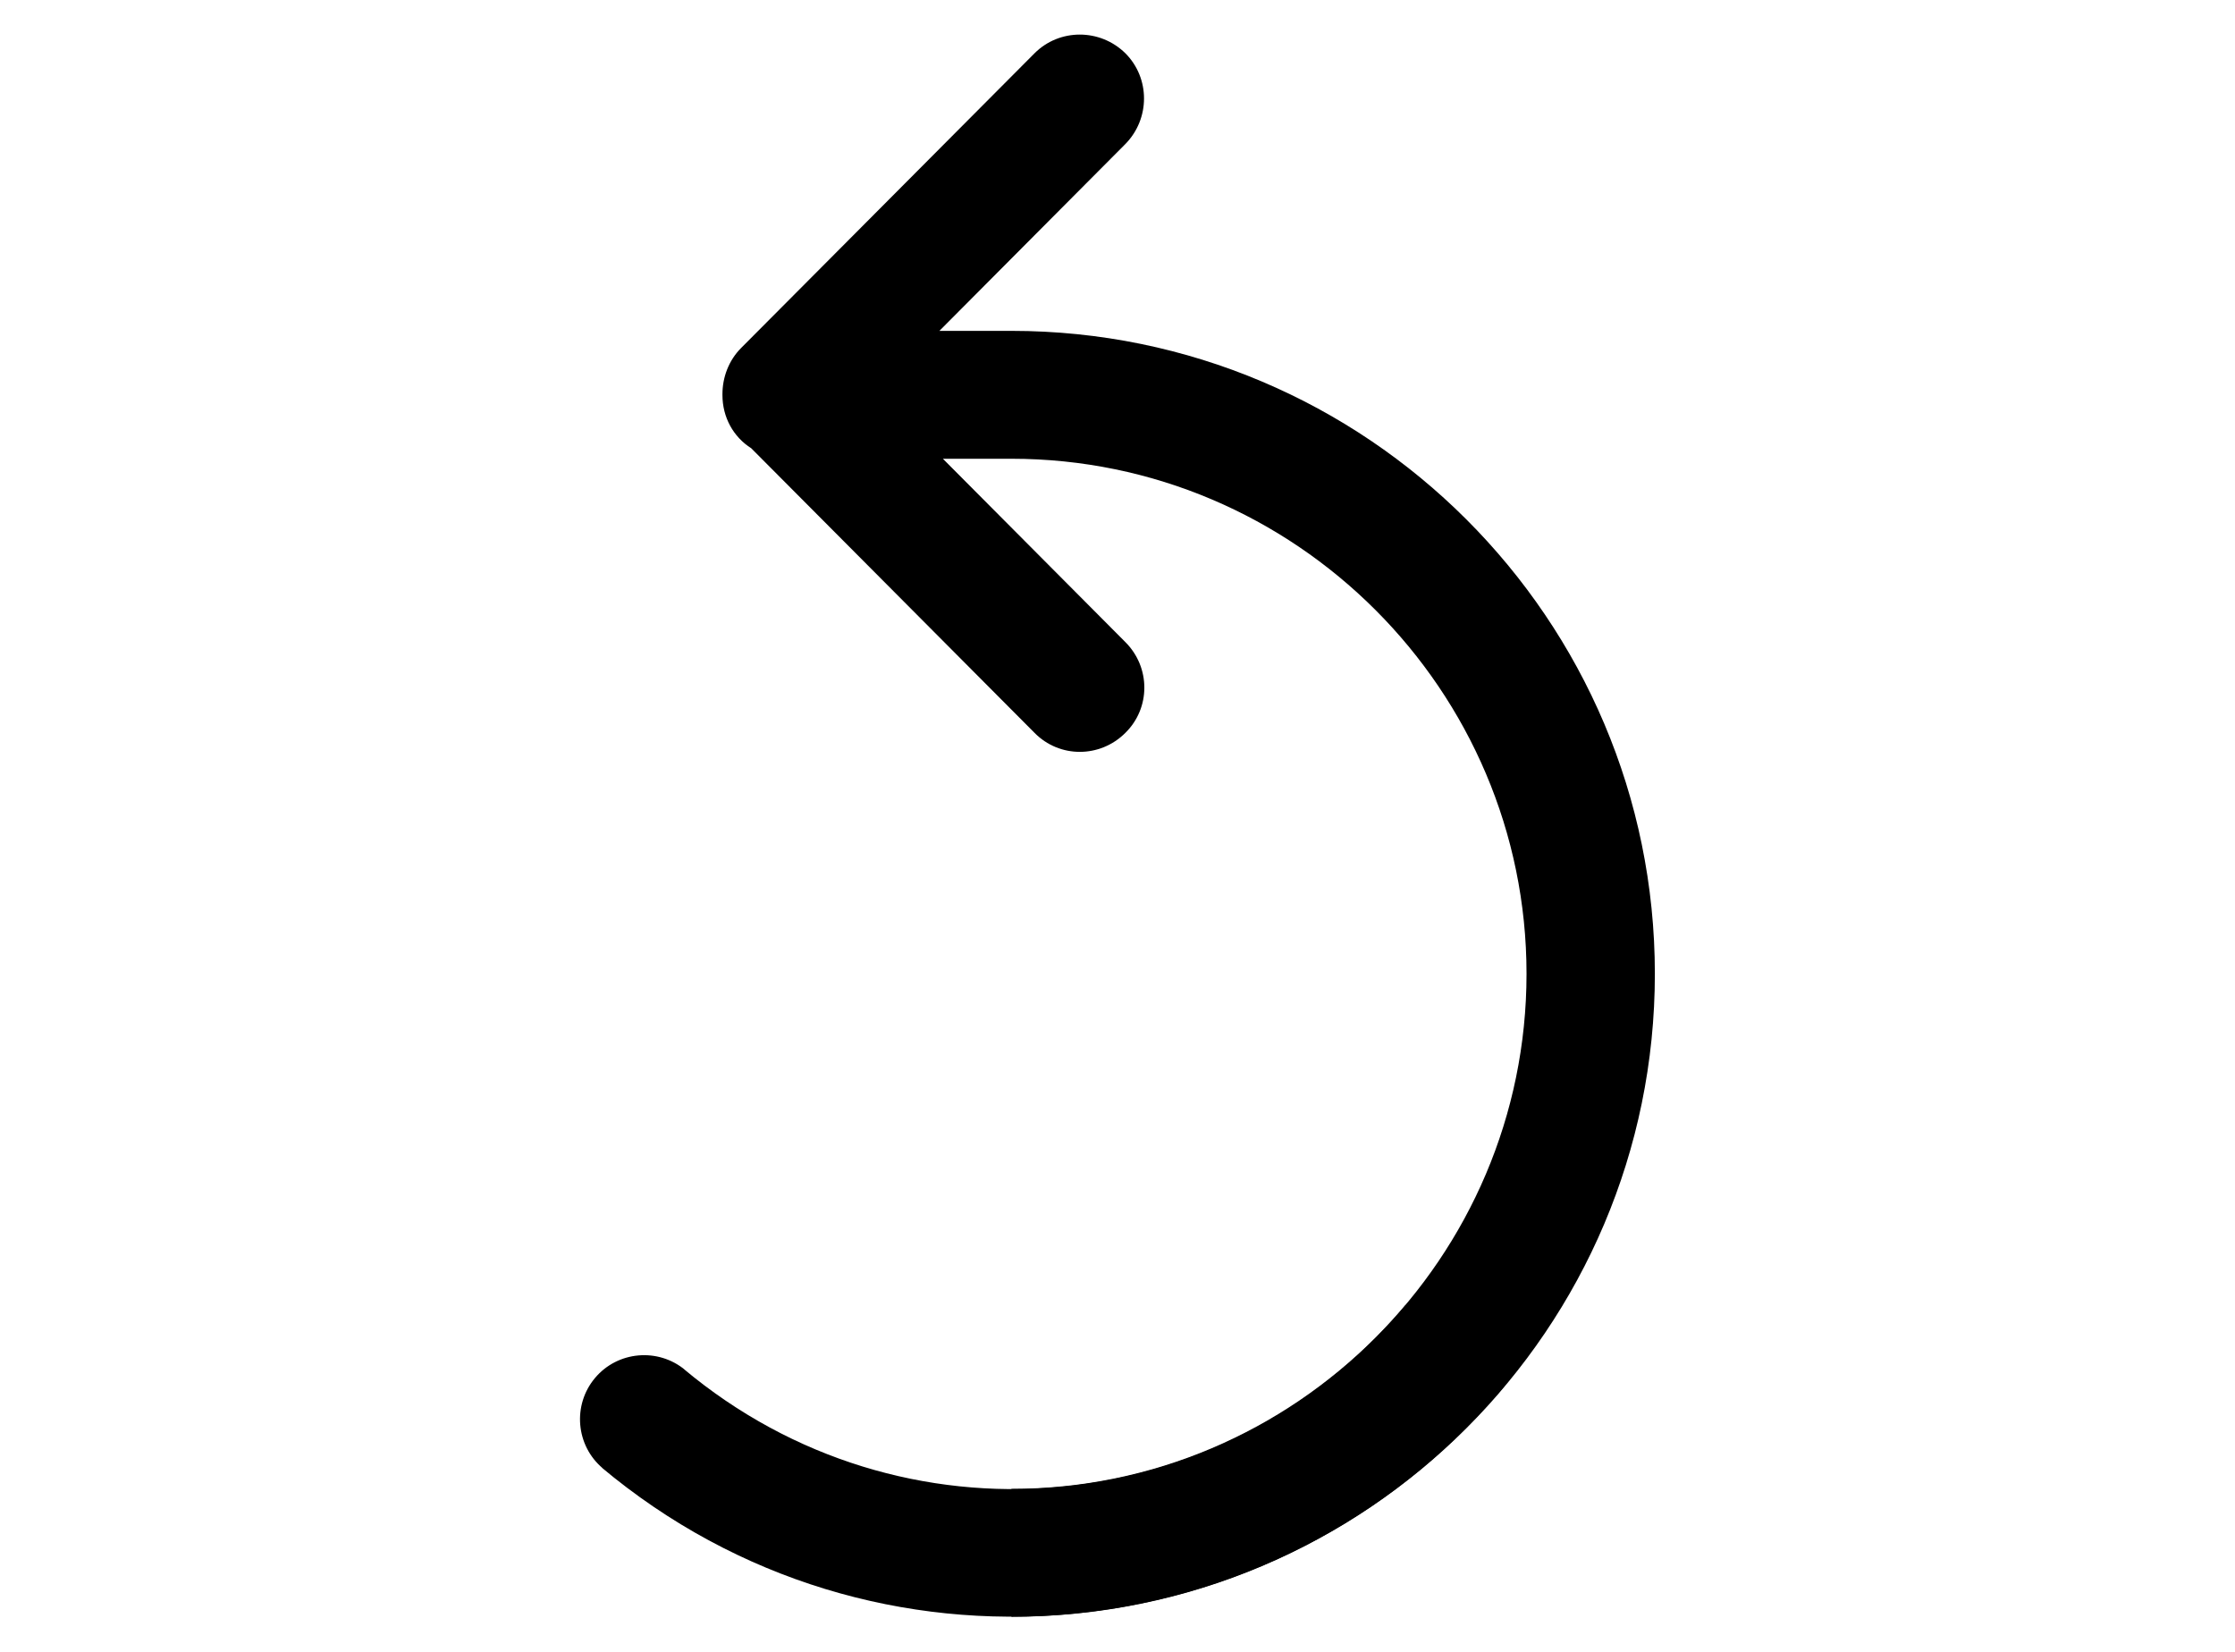
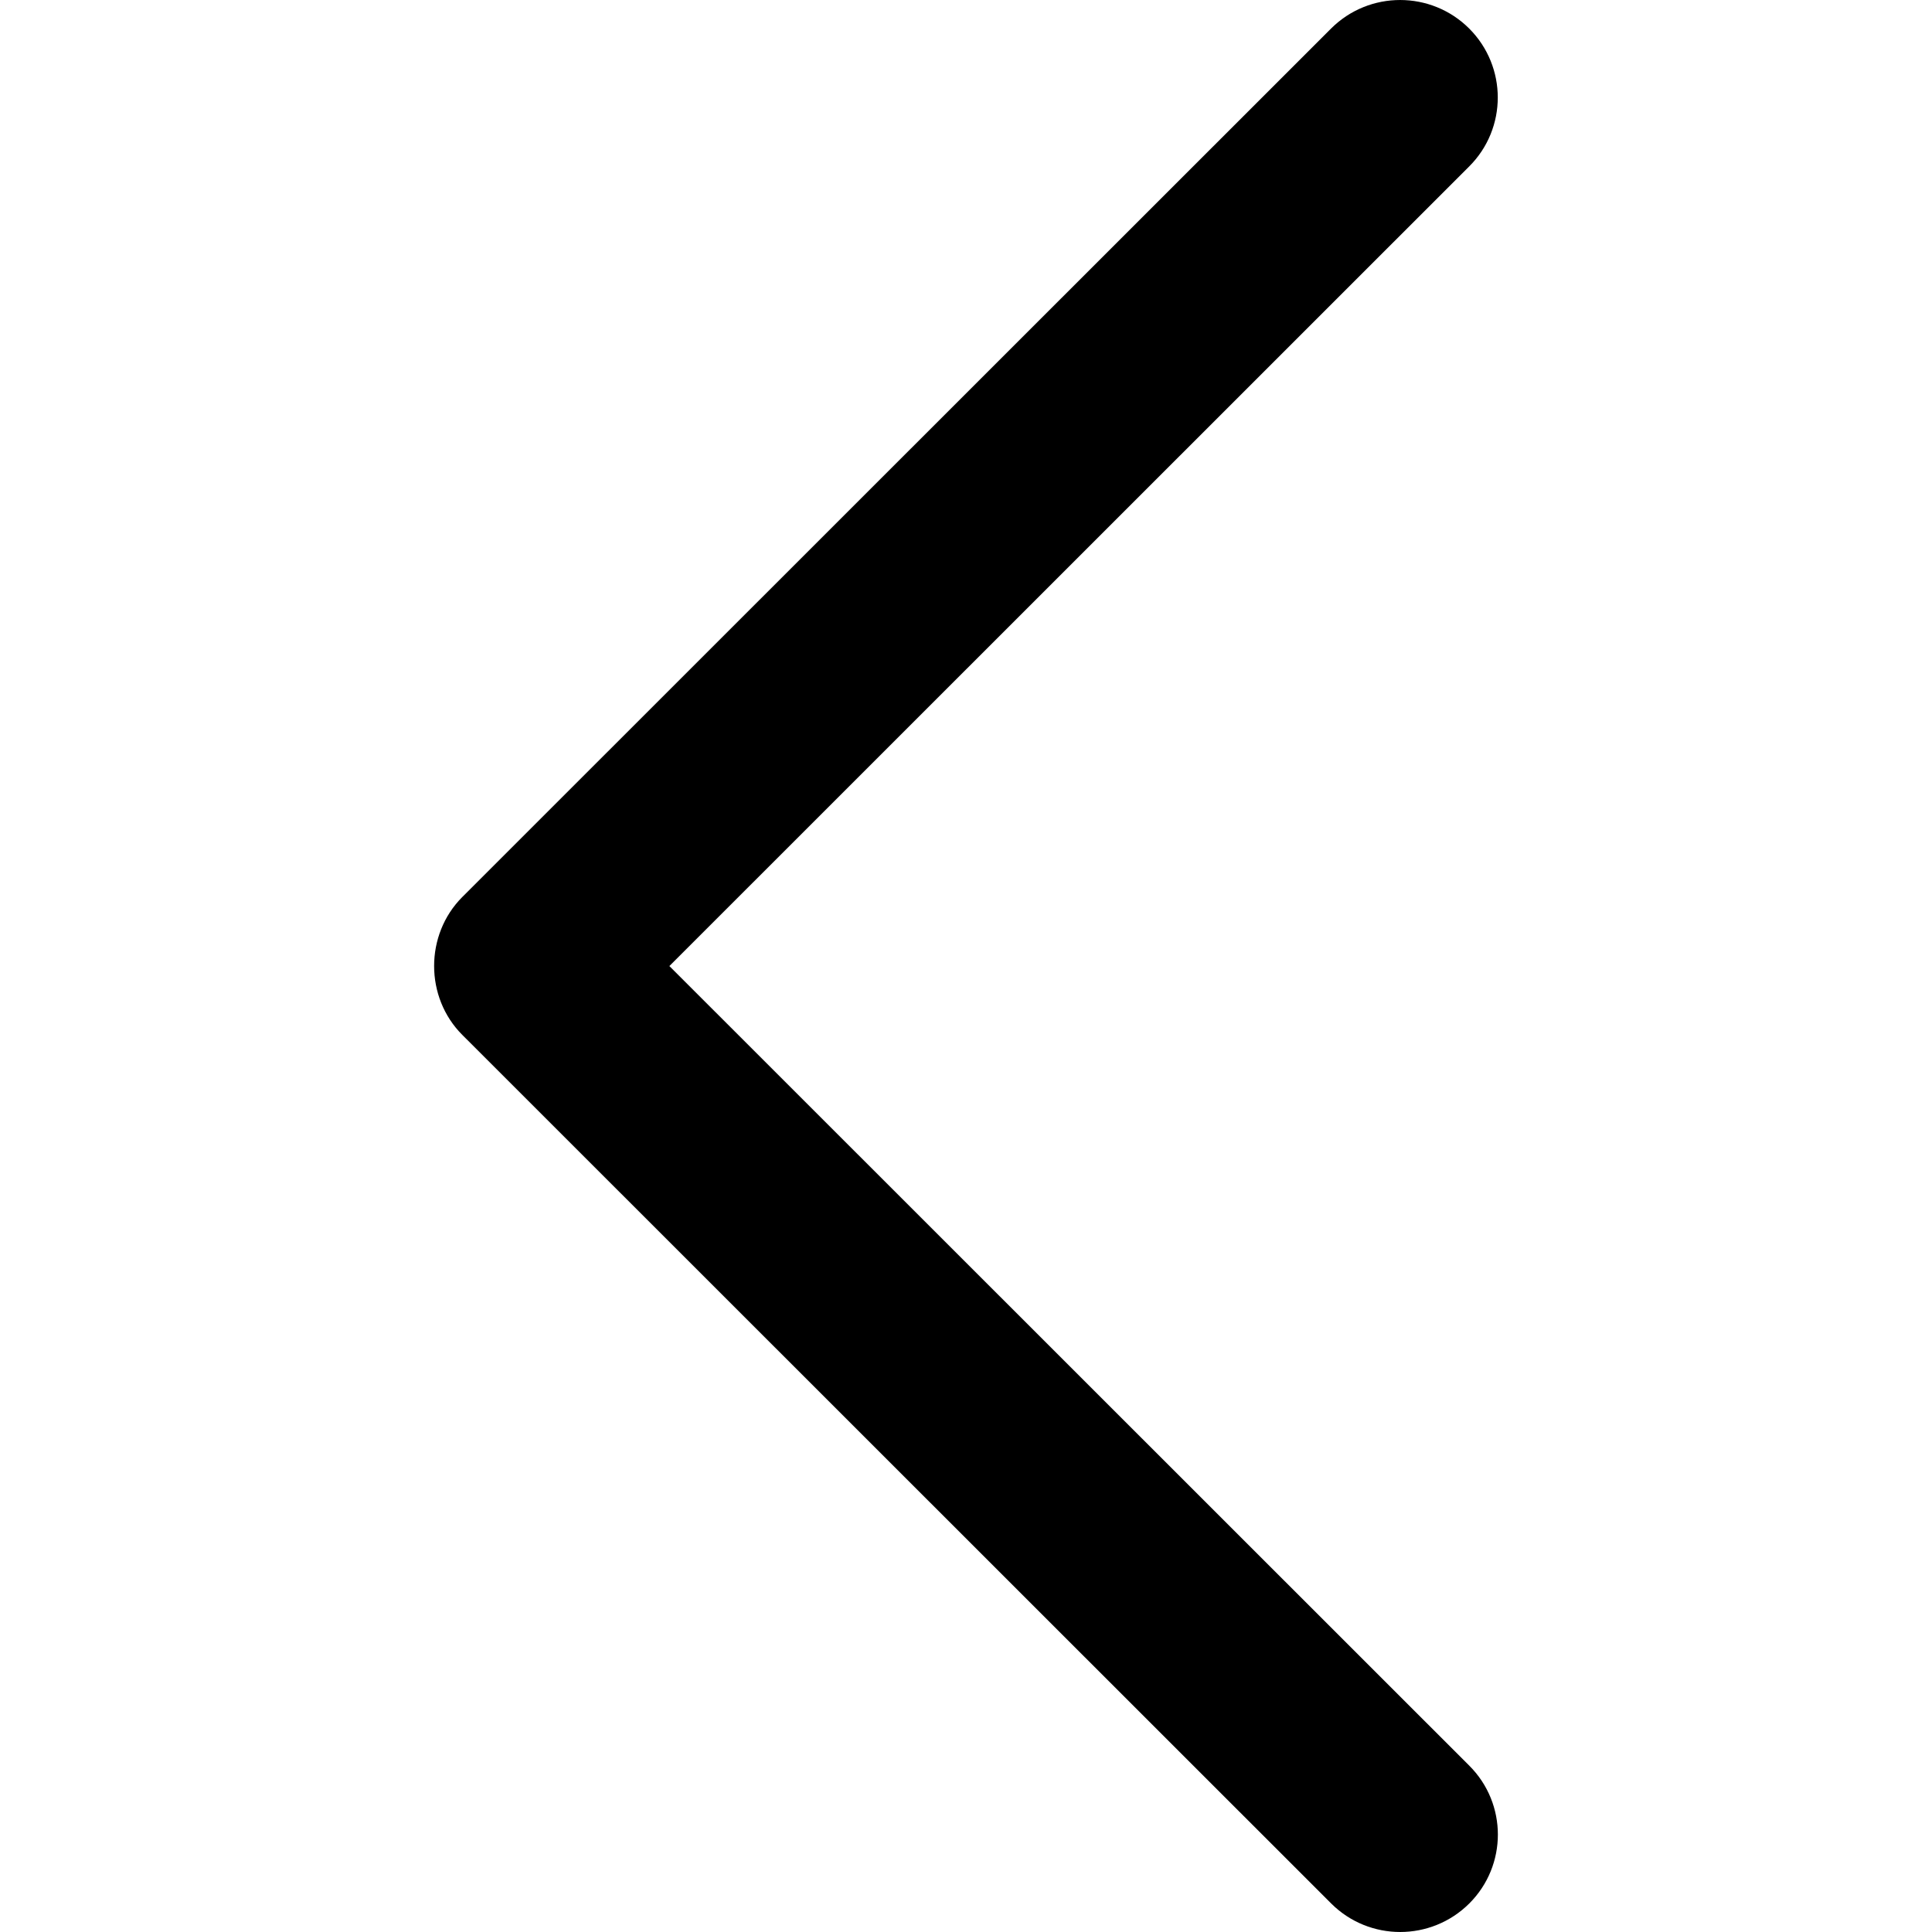
- <svg xmlns="http://www.w3.org/2000/svg" version="1.1" id="Capa_1" x="0px" y="0px" viewBox="0 0 512 378.4" style="enable-background:new 0 0 512 378.4;" xml:space="preserve">
+ <svg xmlns="http://www.w3.org/2000/svg" version="1.1" id="Capa_1" x="0px" y="0px" viewBox="0 0 240.823 240.823" style="enable-background:new 0 0 240.823 240.823;" xml:space="preserve">
  <g>
+     <path id="Chevron_Right" d="M57.633,129.007L165.93,237.268c4.752,4.74,12.451,4.74,17.215,0c4.752-4.74,4.752-12.439,0-17.179   l-99.707-99.671l99.695-99.671c4.752-4.74,4.752-12.439,0-17.191c-4.752-4.74-12.463-4.74-17.215,0L57.621,111.816   C52.942,116.507,52.942,124.327,57.633,129.007z" />
    <g>
-       <g>
-         <path d="M231.7,370.4c81.3,0,147.4-66,147.4-147.3S313,75.8,231.7,75.8h-16.5L257.8,33c5.7-5.8,5.7-15.1,0-20.8     c-5.8-5.7-15.1-5.7-20.8,0l-67.2,67.5c-2.9,2.9-4.3,6.8-4.3,10.6c0,0.1,0,0.1,0,0.2c0,5.1,2.5,9.6,6.6,12.2l64.9,65.2     c5.7,5.8,15,5.8,20.8,0c5.8-5.7,5.8-15,0-20.8l-41.8-42h15.7c65,0,118,53,118,118s-53,118-118,118" />
-       </g>
-     </g>
+ 	</g>
    <g>
-       <g>
-         <path d="M321.9,299.1c-41.8,49.8-115.4,56.3-165.3,14.5l0.4,0.3c-6.2-5.2-15.5-4.4-20.7,1.8c-5.2,6.2-4.4,15.5,1.8,20.7l-0.4-0.3     c62.3,52.3,154.8,43.7,207-18.6" />
-       </g>
-     </g>
+ 	</g>
+     <g>
+ 	</g>
+     <g>
+ 	</g>
+     <g>
+ 	</g>
+     <g>
+ 	</g>
  </g>
+   <g>
+ </g>
+   <g>
+ </g>
+   <g>
+ </g>
+   <g>
+ </g>
+   <g>
+ </g>
+   <g>
+ </g>
+   <g>
+ </g>
+   <g>
+ </g>
+   <g>
+ </g>
+   <g>
+ </g>
+   <g>
+ </g>
+   <g>
+ </g>
+   <g>
+ </g>
+   <g>
+ </g>
+   <g>
+ </g>
</svg>
